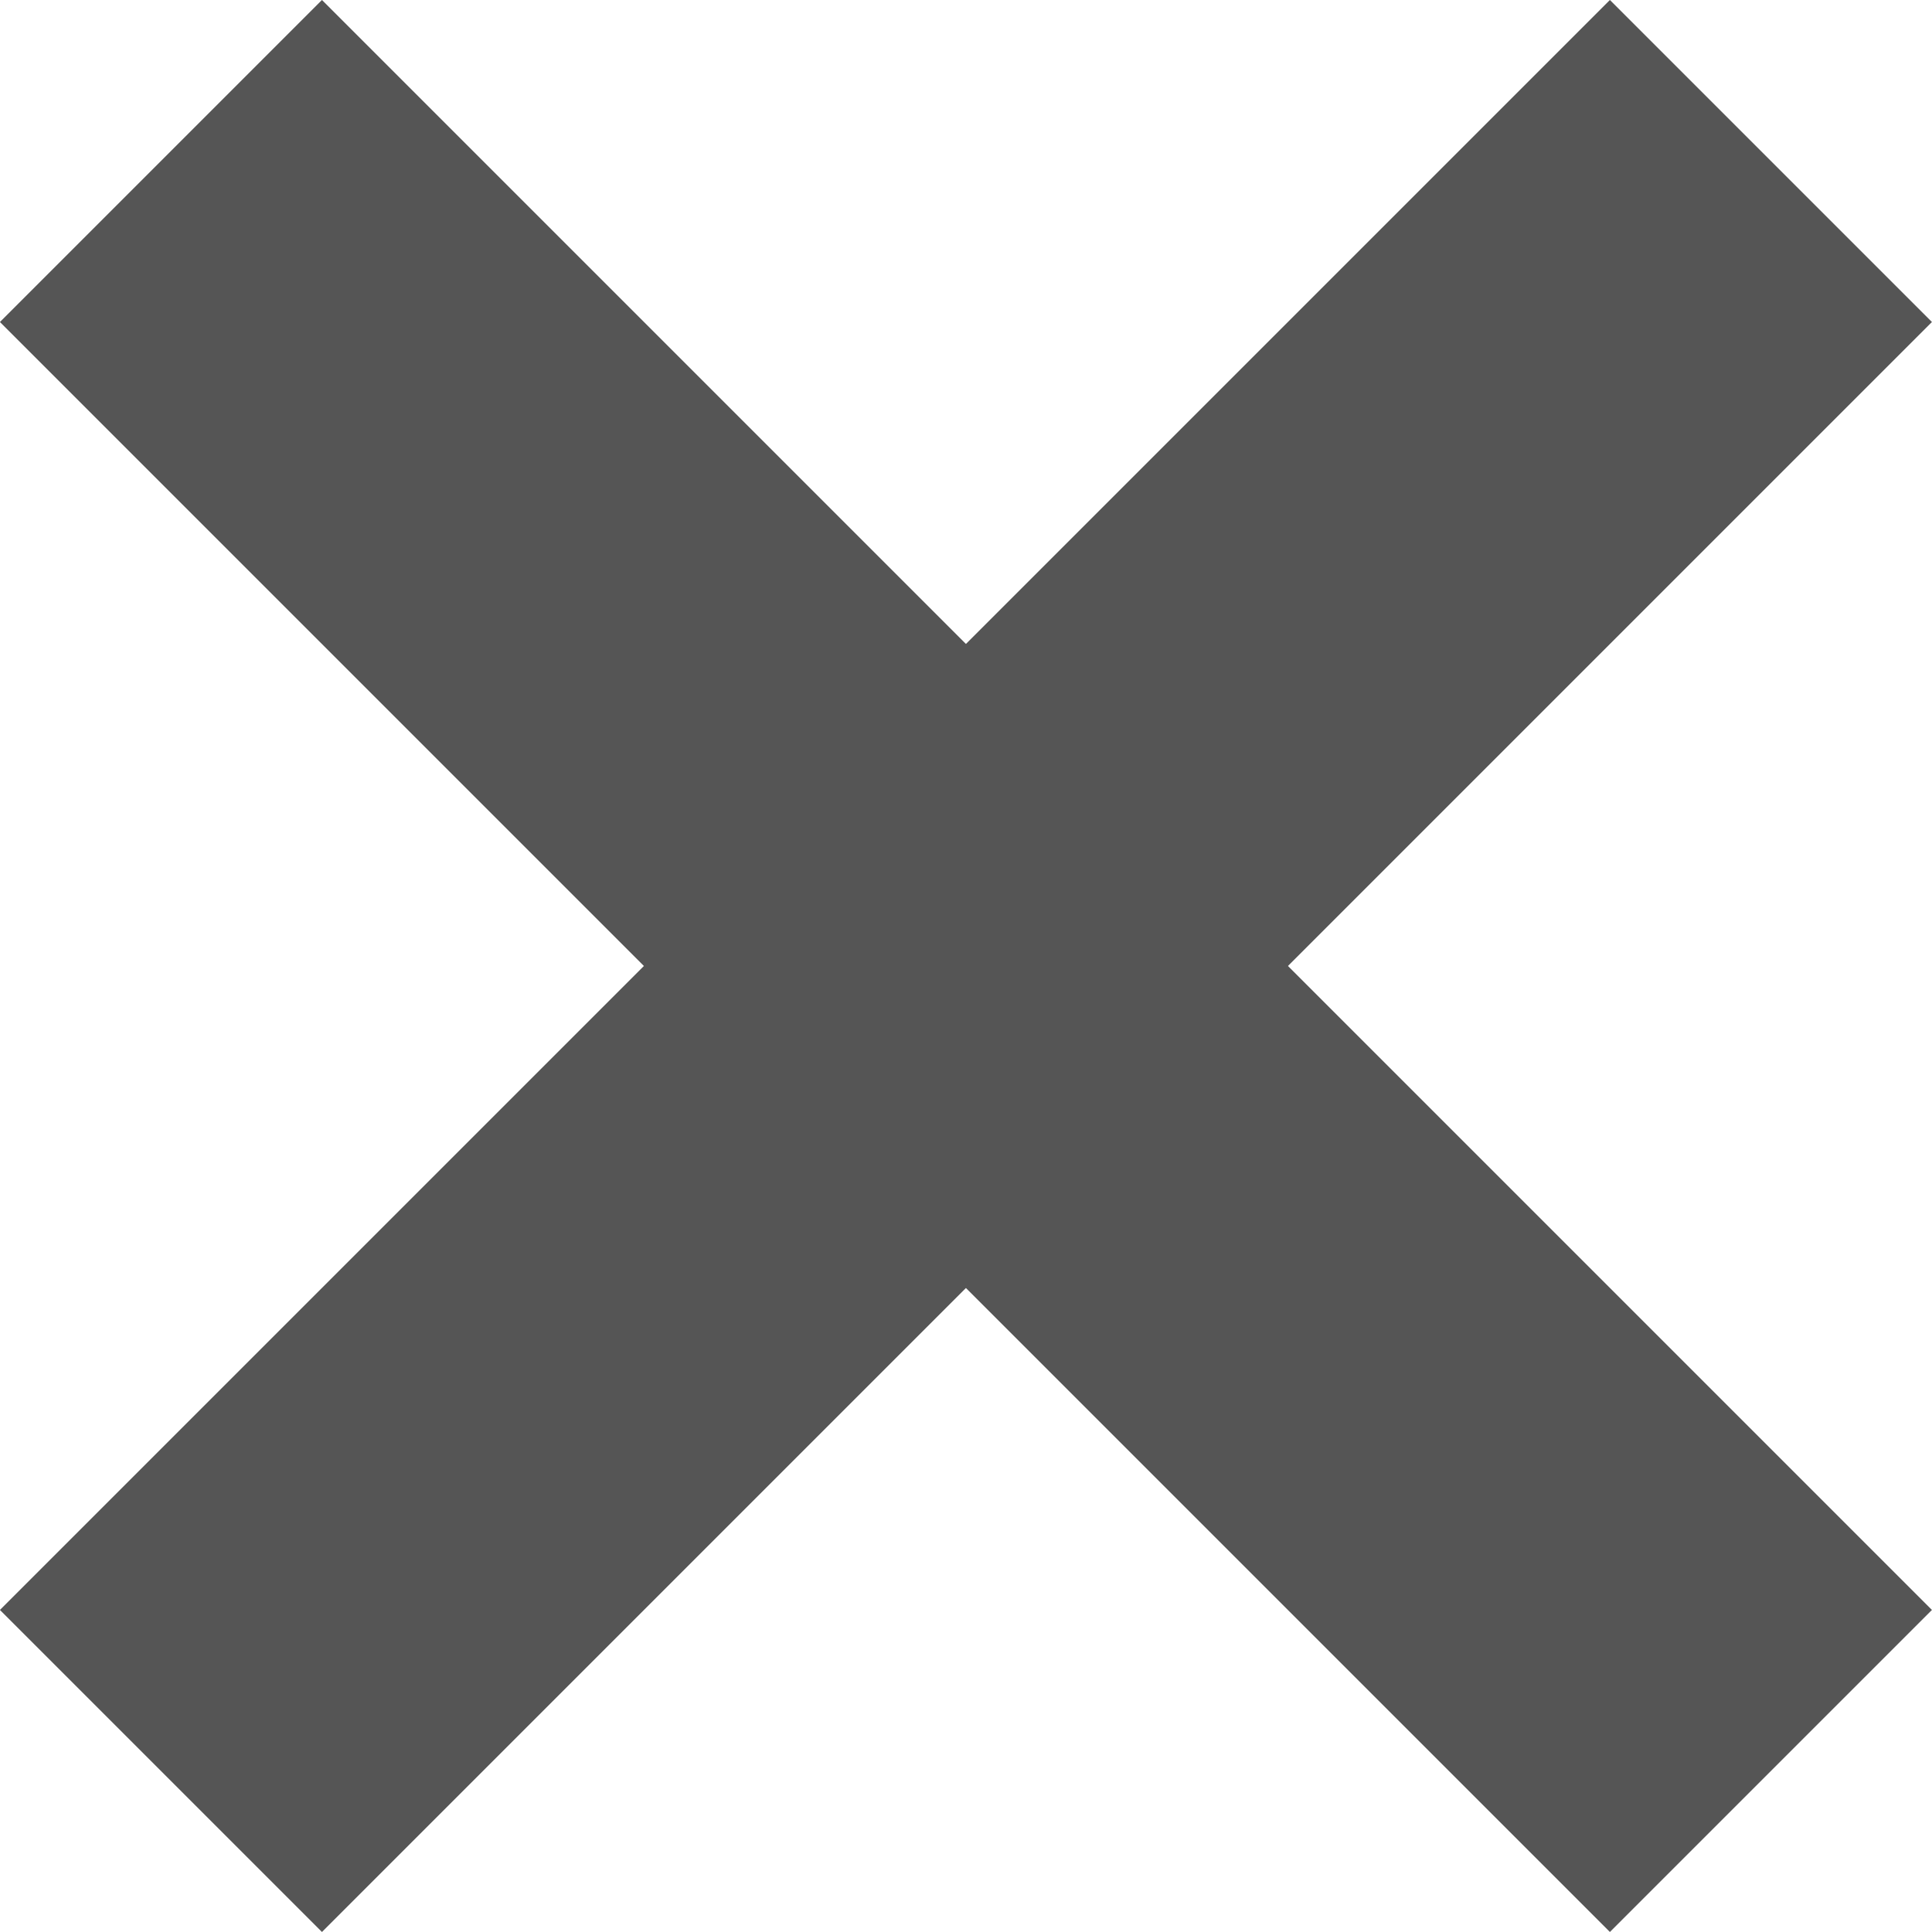
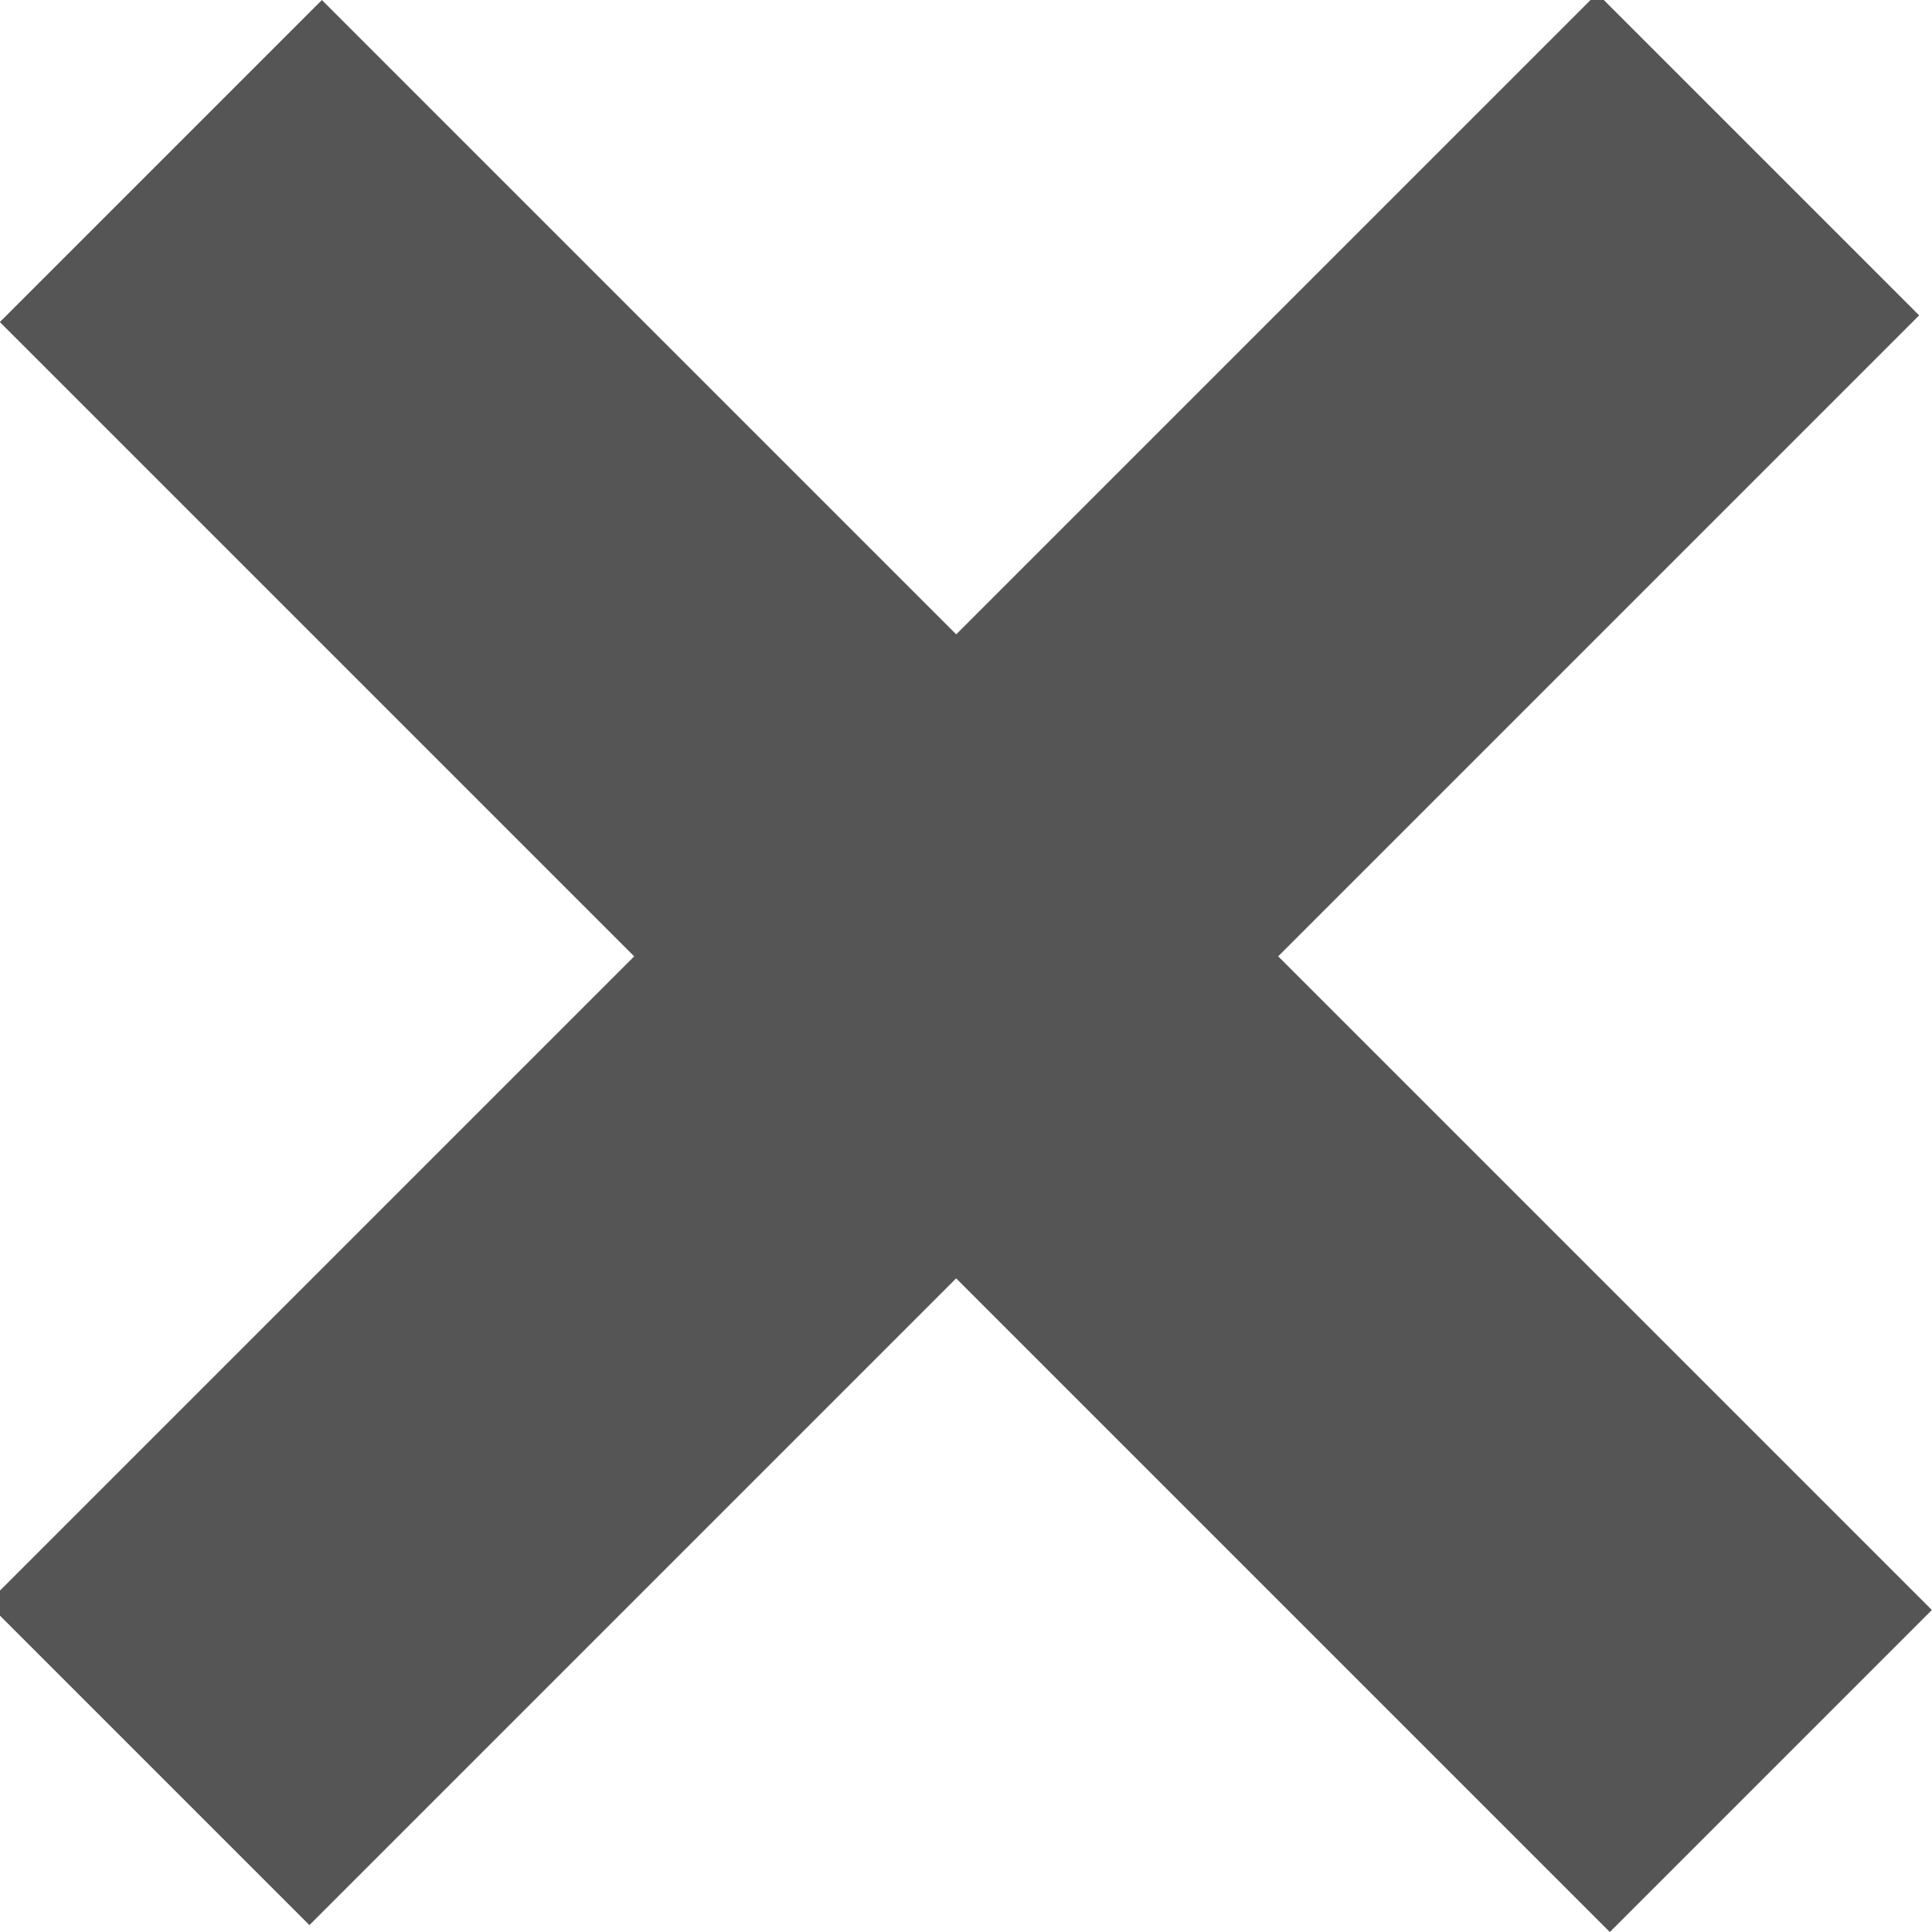
- <svg xmlns="http://www.w3.org/2000/svg" version="1.1" width="13.592" height="13.592" id="svg2">
-   <defs id="defs4" />
-   <g transform="translate(-578.6585,-309.3014)" id="layer1">
-     <rect width="3.204" height="16.018" x="188.862" y="629.484" transform="matrix(0.7071068,-0.7071068,0.7071068,0.7071068,0,0)" id="rect9372-4-9-5-4-0" style="fill:#555555;fill-opacity:1;stroke:none" />
-     <rect width="3.204" height="16.018" x="-639.095" y="182.455" transform="matrix(-0.7071068,-0.7071068,0.7071068,-0.7071068,0,0)" id="rect9372-5-6-44-7-7-7" style="fill:#555555;fill-opacity:1;stroke:none" />
+ <svg xmlns="http://www.w3.org/2000/svg" width="13.592" height="13.592">
+   <g transform="translate(-578.659 -309.301)" fill="#555">
+     <rect width="3.204" height="16.018" x="188.862" y="629.484" transform="rotate(-45)" />
+     <rect width="3.204" height="16.018" x="-639.095" y="182.455" transform="matrix(-.707 -.707 .707 -.707 0 0)" />
  </g>
</svg>
